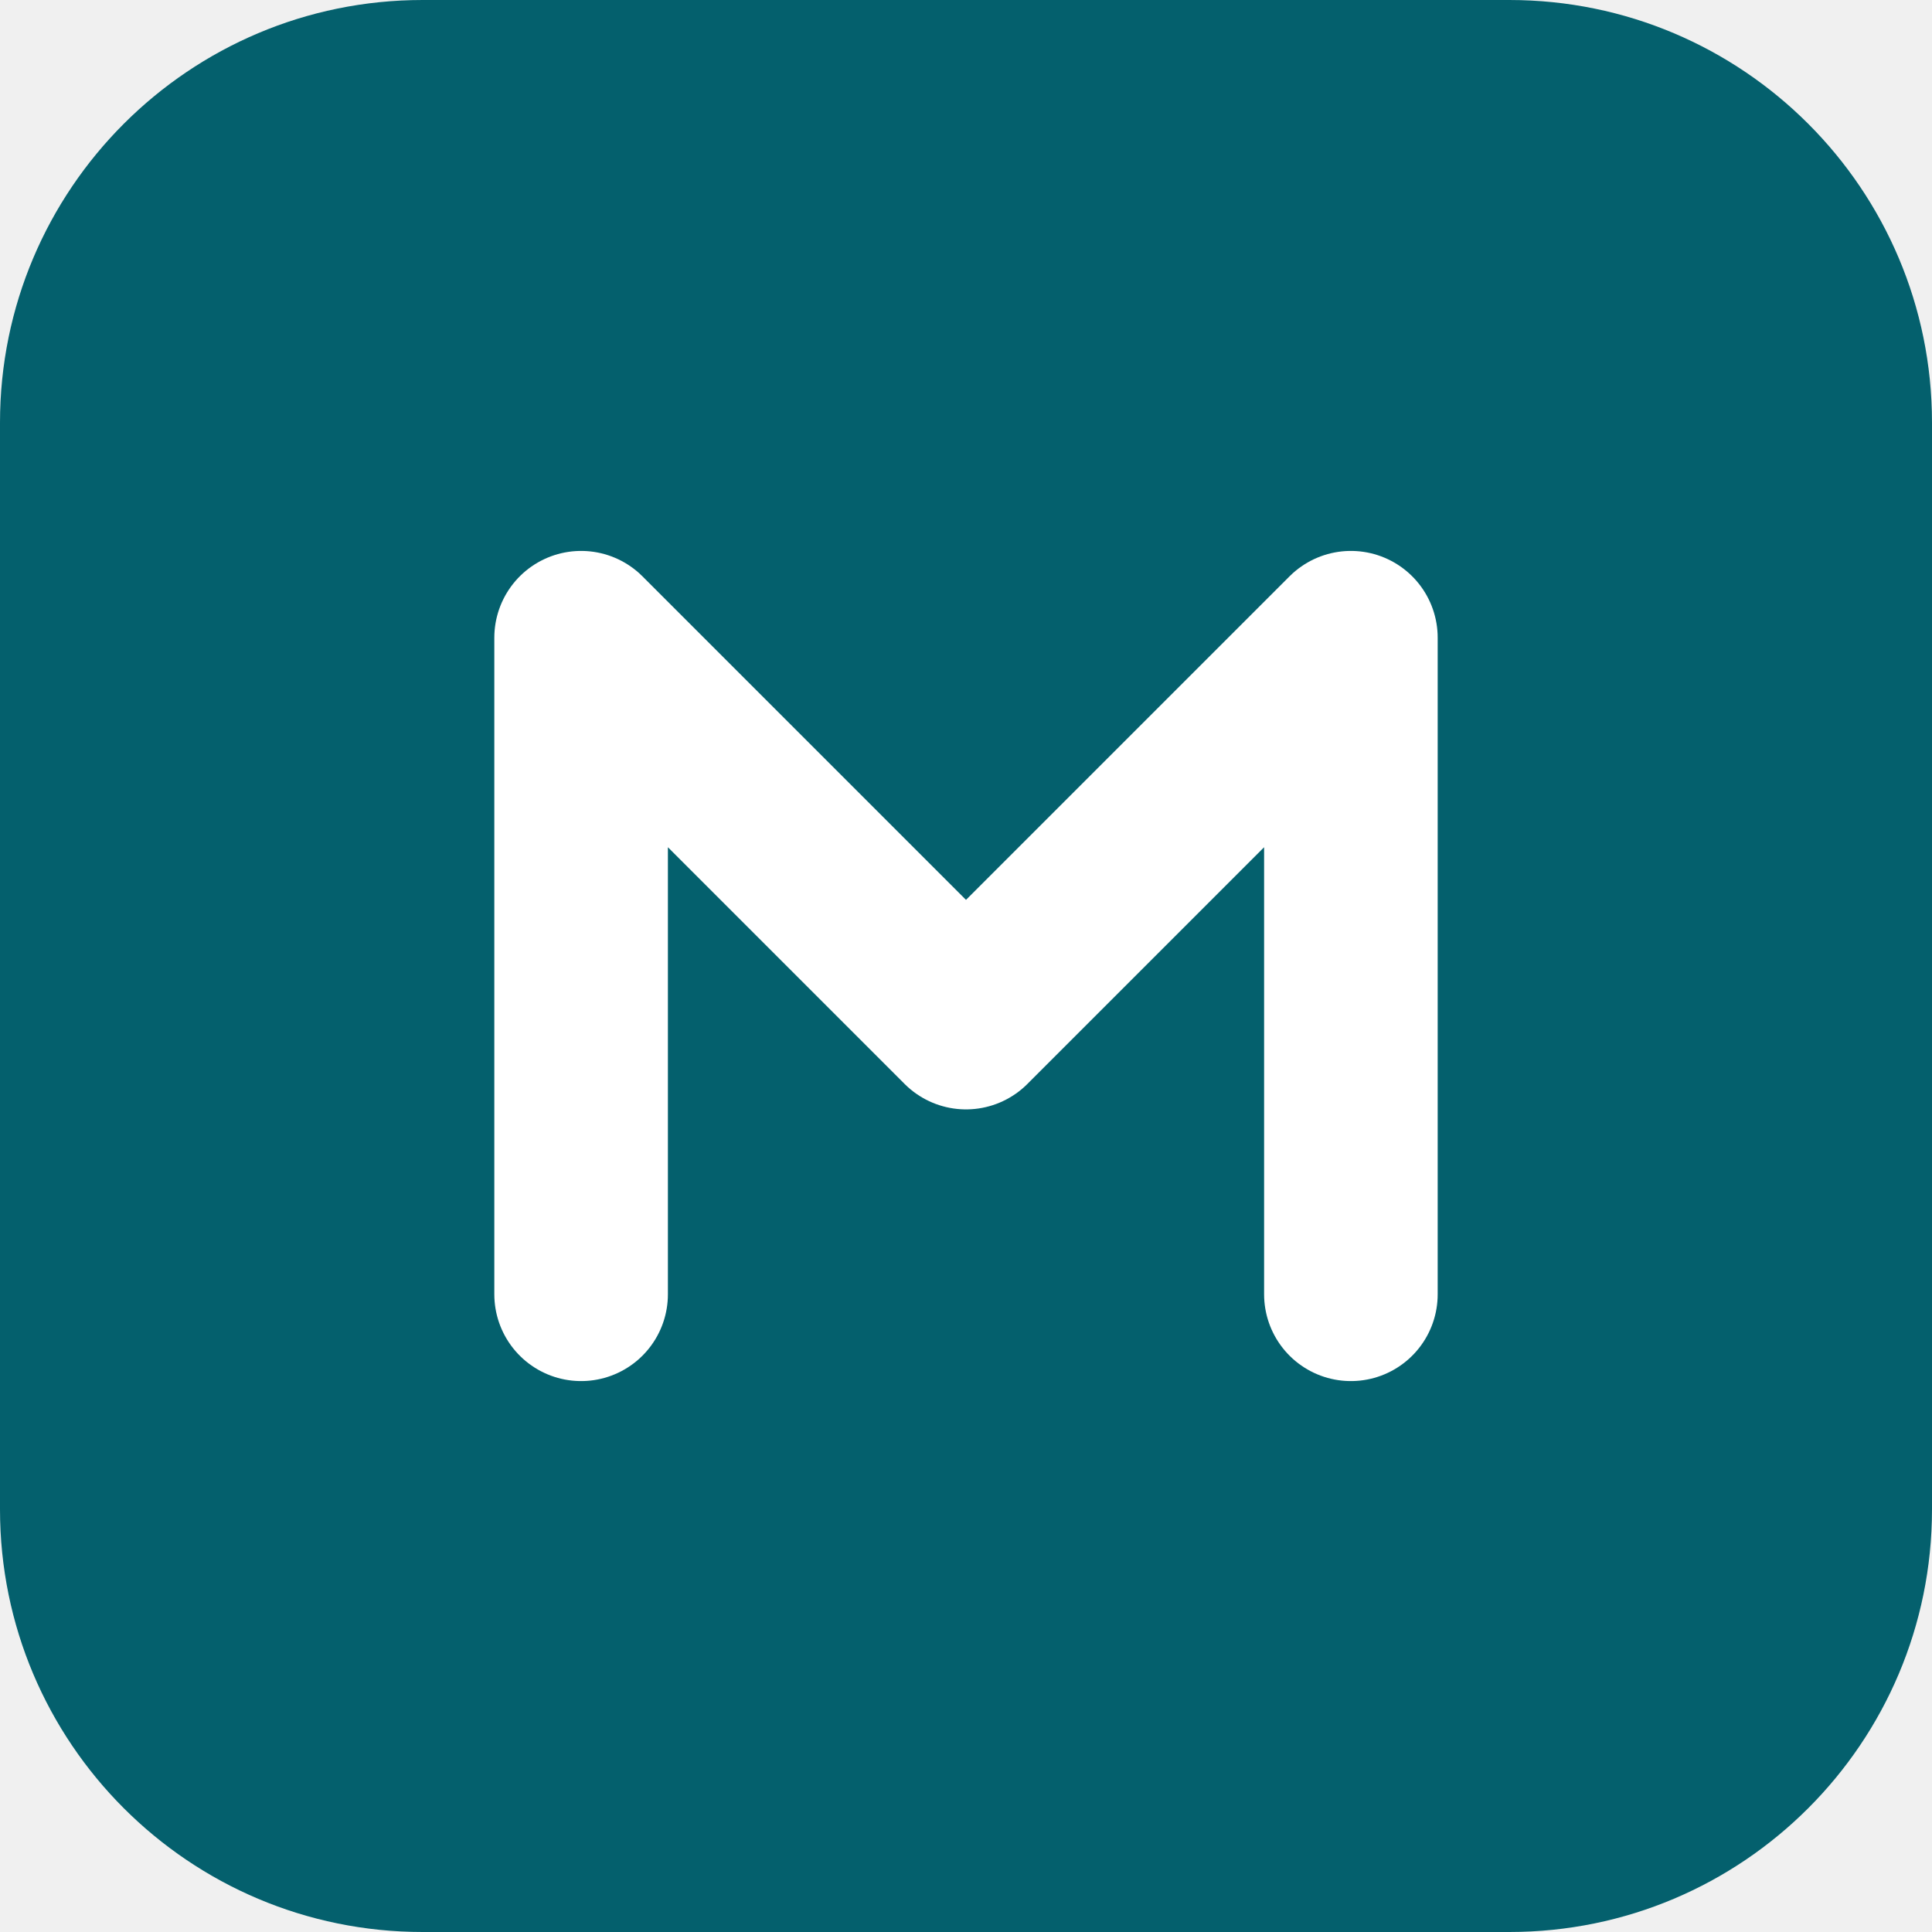
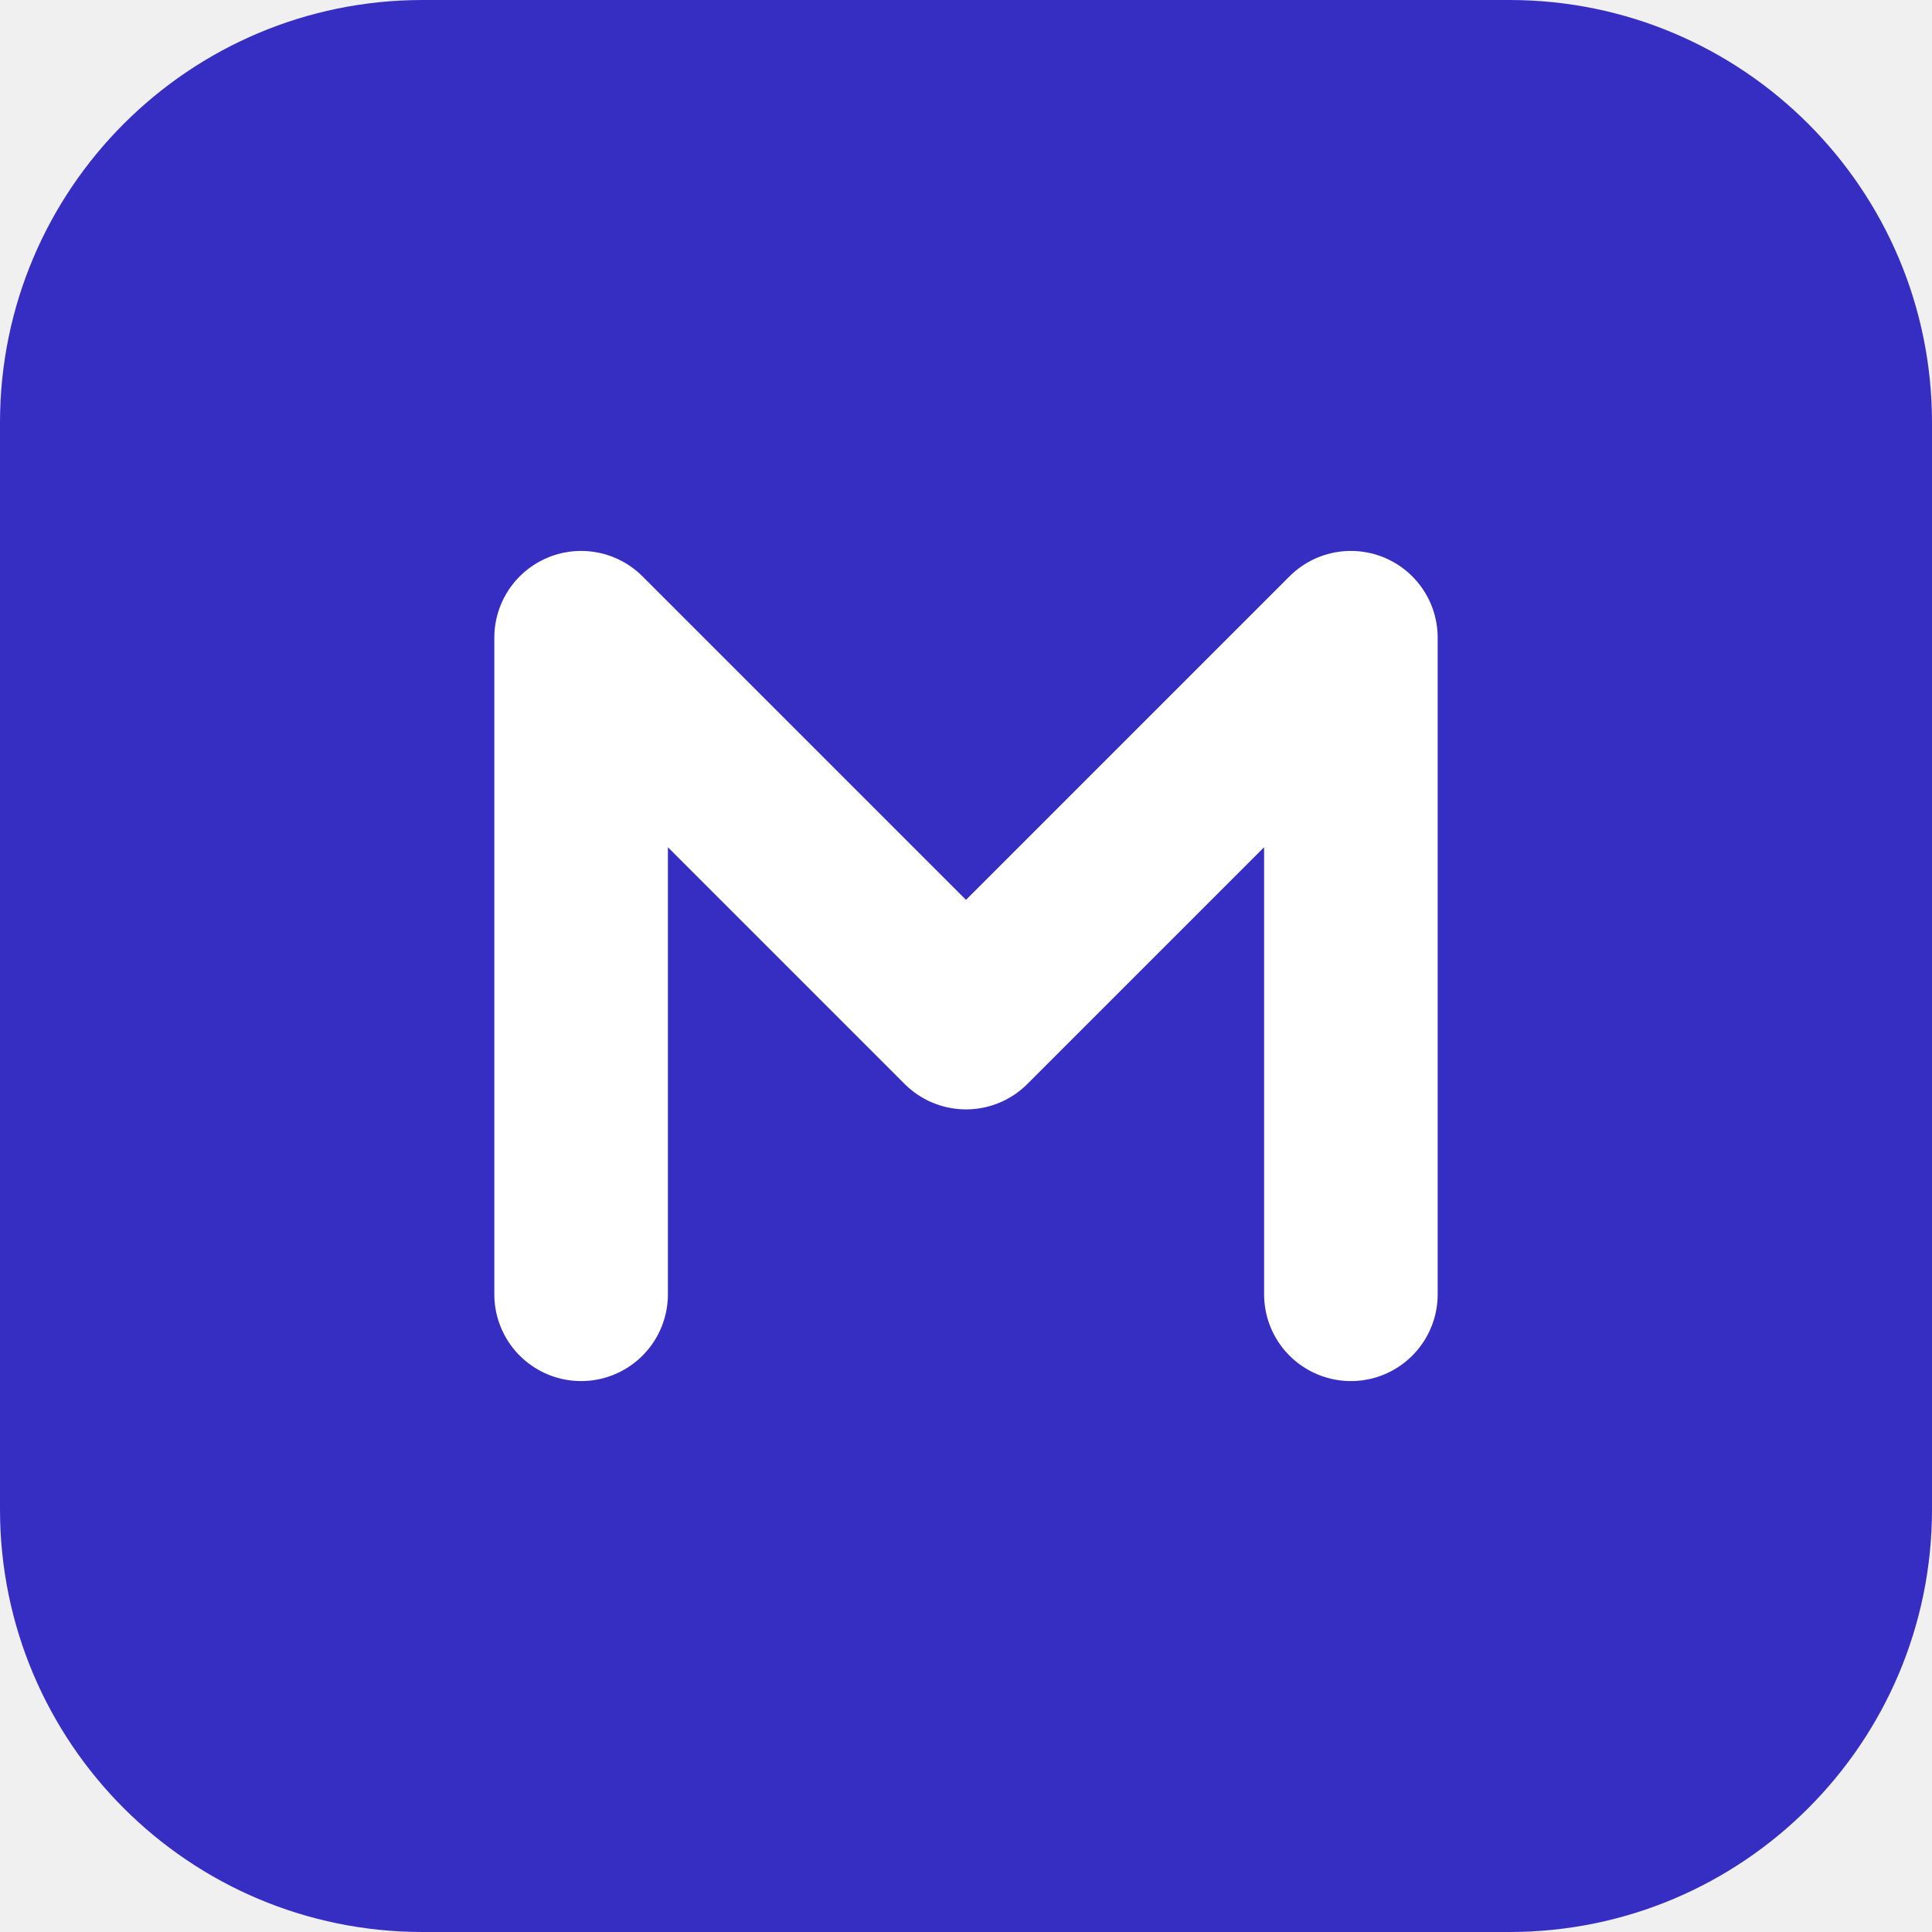
<svg xmlns="http://www.w3.org/2000/svg" viewBox="0 0 512 512">
-   <rect width="512" height="512" rx="112" fill="#04606d" />
+   <rect width="512" height="512" rx="112" fill="#362ec2" />
  <path d="M154 343V169l102 102 102-102v174" fill="none" stroke="#fff" stroke-width="46" stroke-linecap="round" stroke-linejoin="round" />
</svg>
